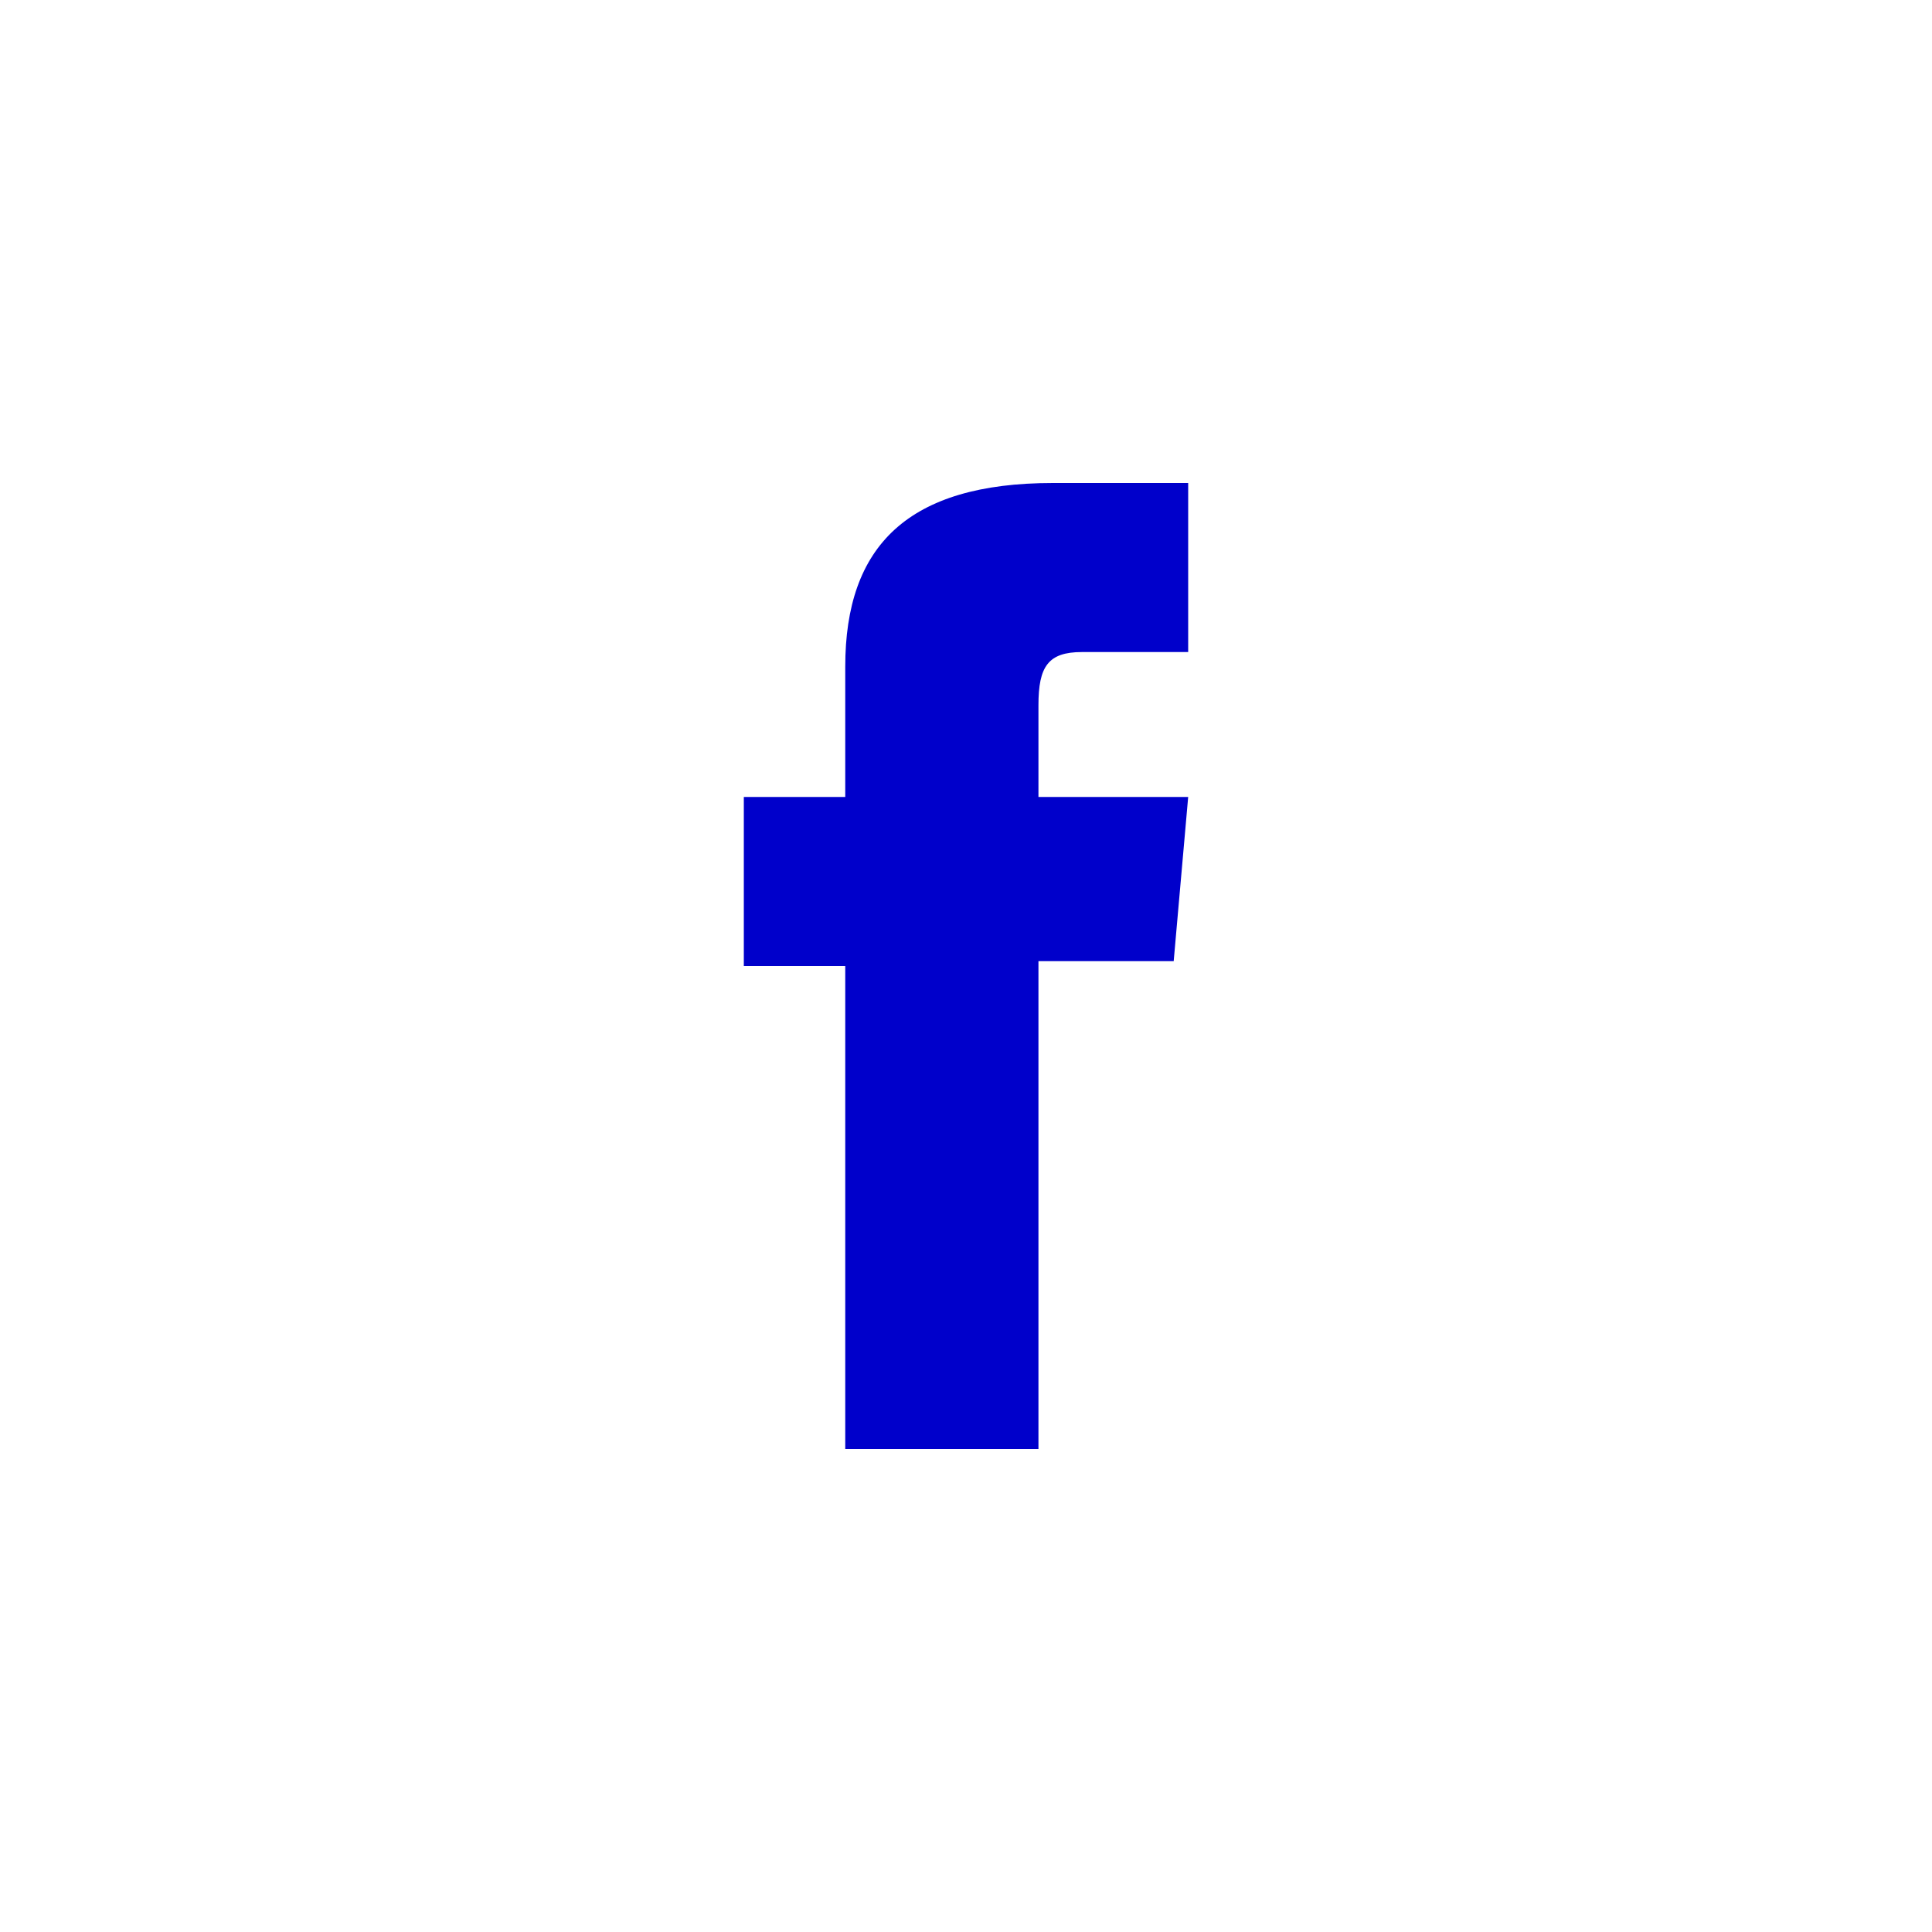
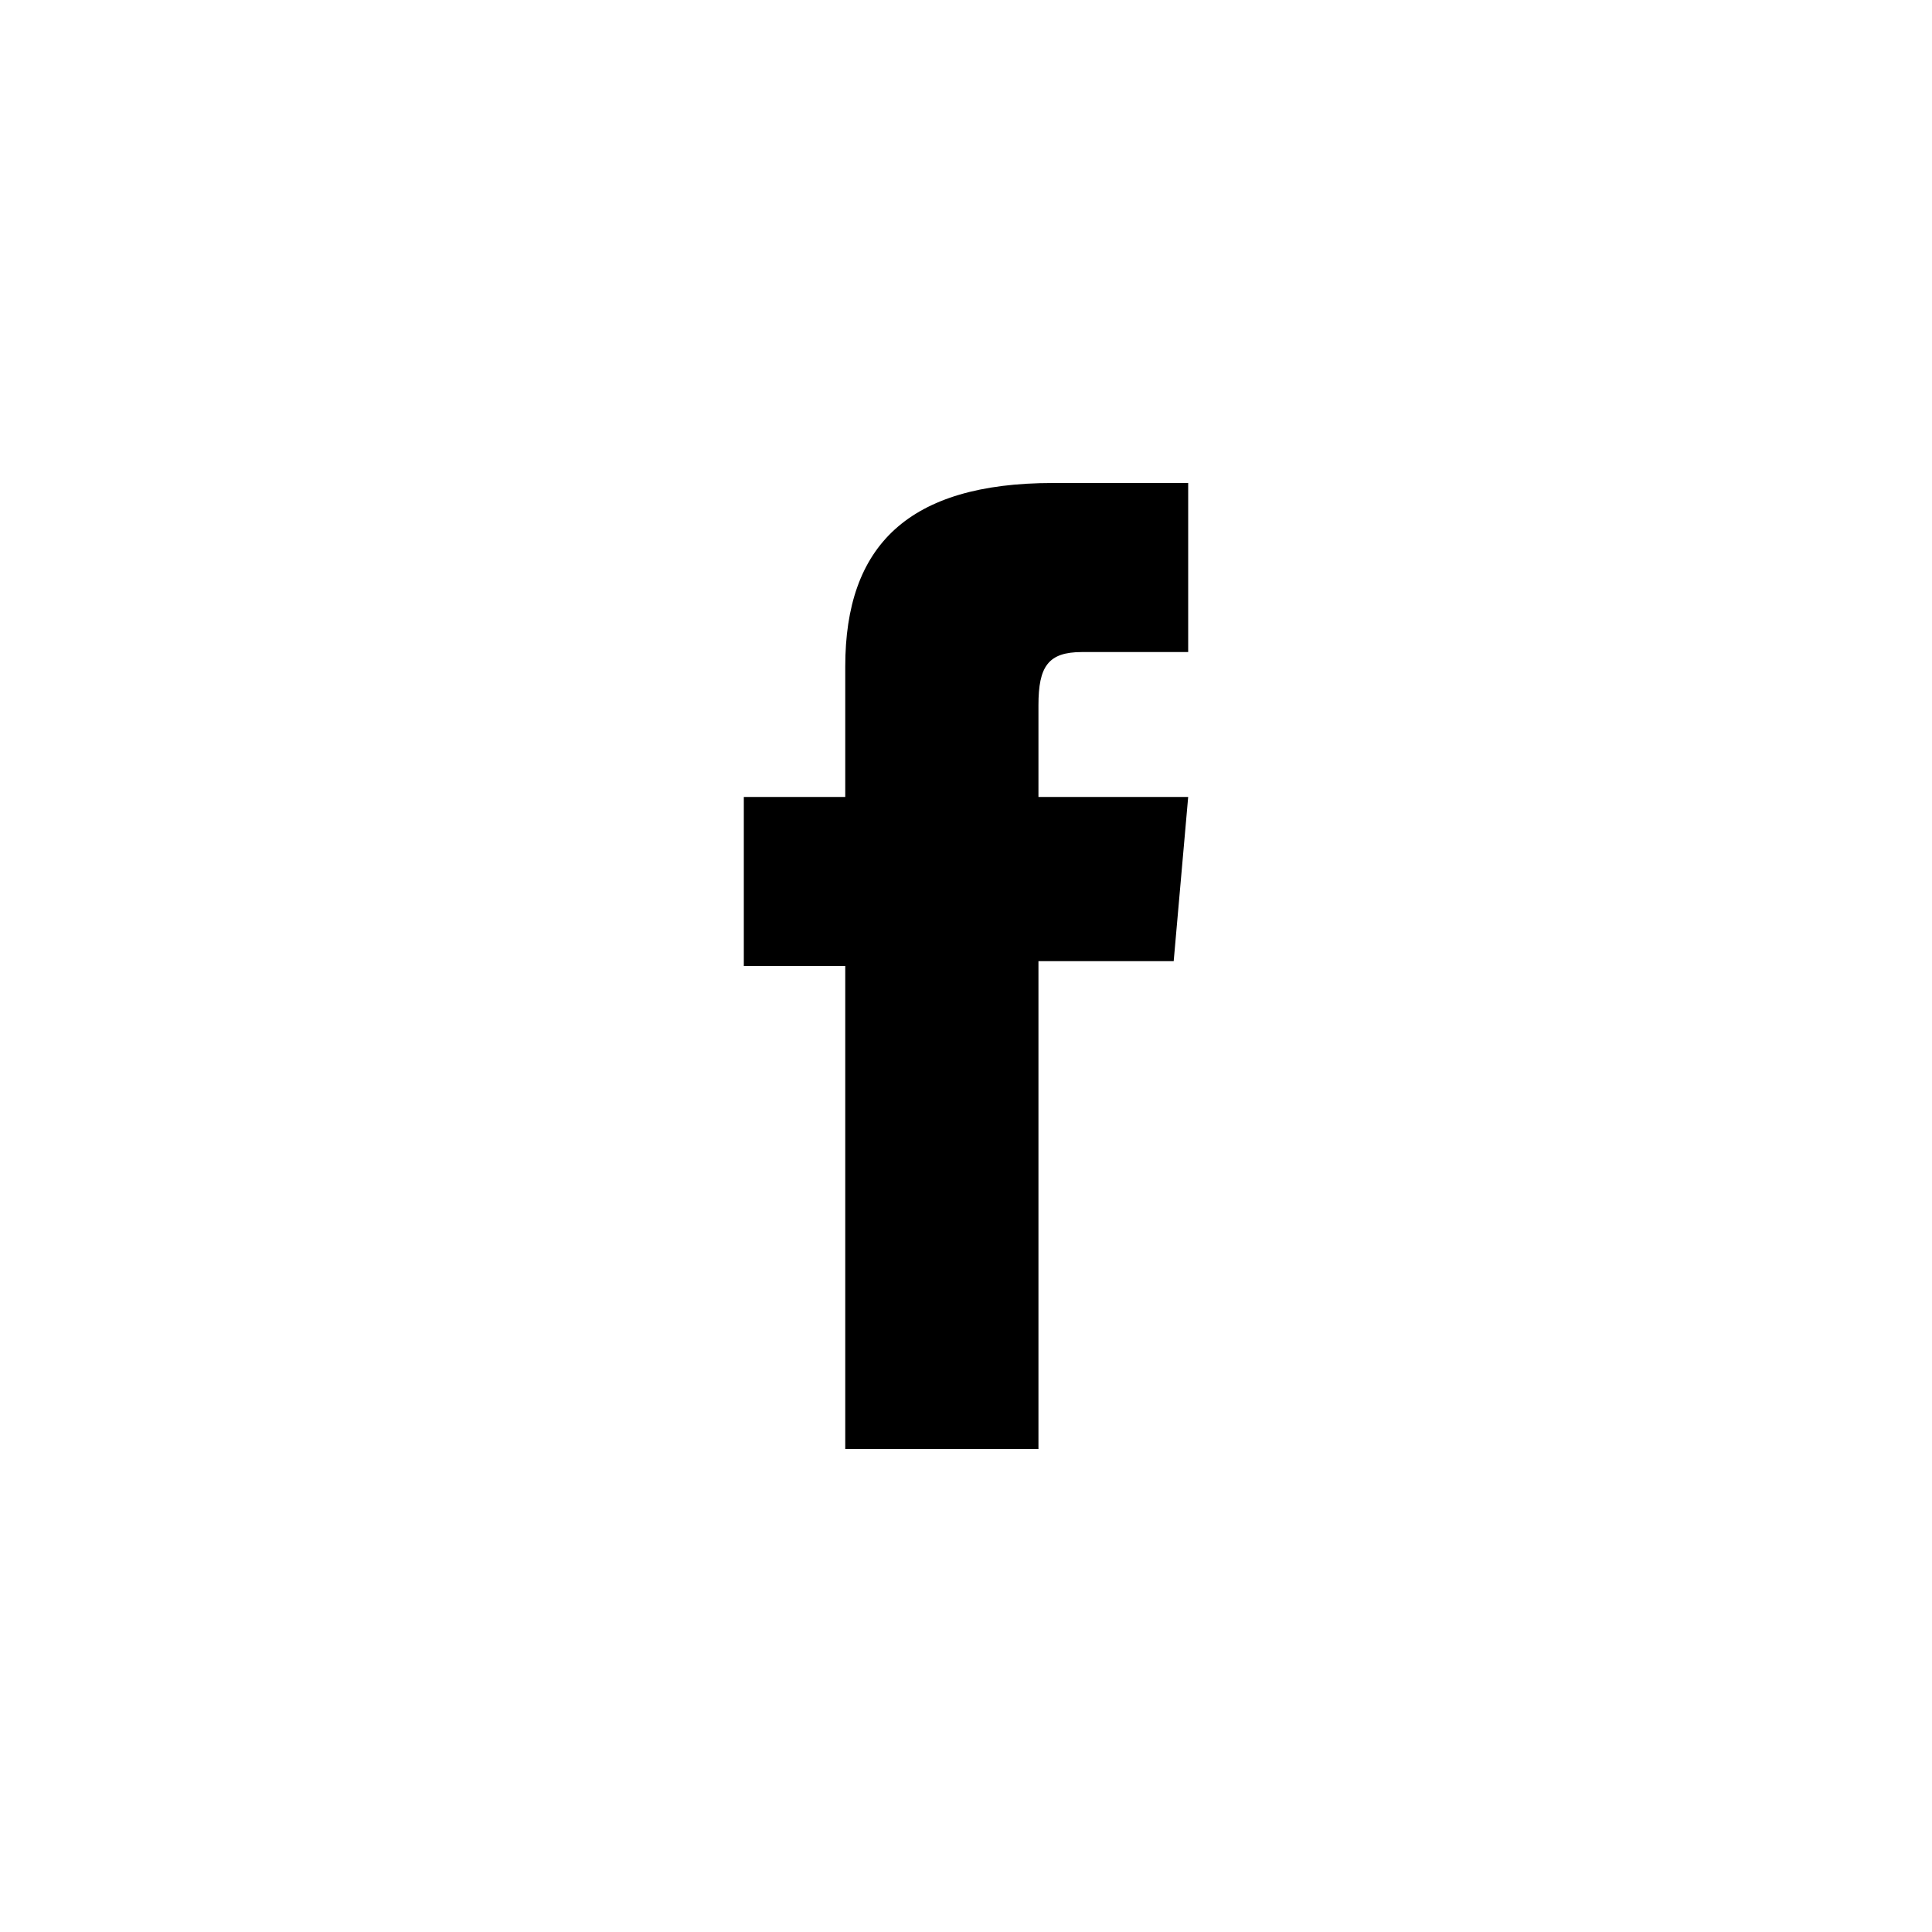
<svg xmlns="http://www.w3.org/2000/svg" version="1.1" id="Layer_1" x="0px" y="0px" width="40px" height="40px" viewBox="0 0 40 40" enable-background="new 0 0 40 40" xml:space="preserve">
-   <path fill="#0000cb" class="bg-color-body--svg" id="facebook-icon" d="M17.5,16.5h-2.1V20h2.1v10h4V19.9h2.8l0.3-3.4h-3.1c0,0,0-1.3,0-1.9c0-0.8,0.2-1.1,0.9-1.1c0.6,0,2.2,0,2.2,0V10c0,0-2.3,0-2.8,0c-3,0-4.3,1.3-4.3,3.8C17.5,16,17.5,16.5,17.5,16.5z" />
+   <path fill="black" class="bg-color-body--svg" id="facebook-icon" d="M17.5,16.5h-2.1V20h2.1v10h4V19.9h2.8l0.3-3.4h-3.1c0,0,0-1.3,0-1.9c0-0.8,0.2-1.1,0.9-1.1c0.6,0,2.2,0,2.2,0V10c0,0-2.3,0-2.8,0c-3,0-4.3,1.3-4.3,3.8C17.5,16,17.5,16.5,17.5,16.5z" />
</svg>
